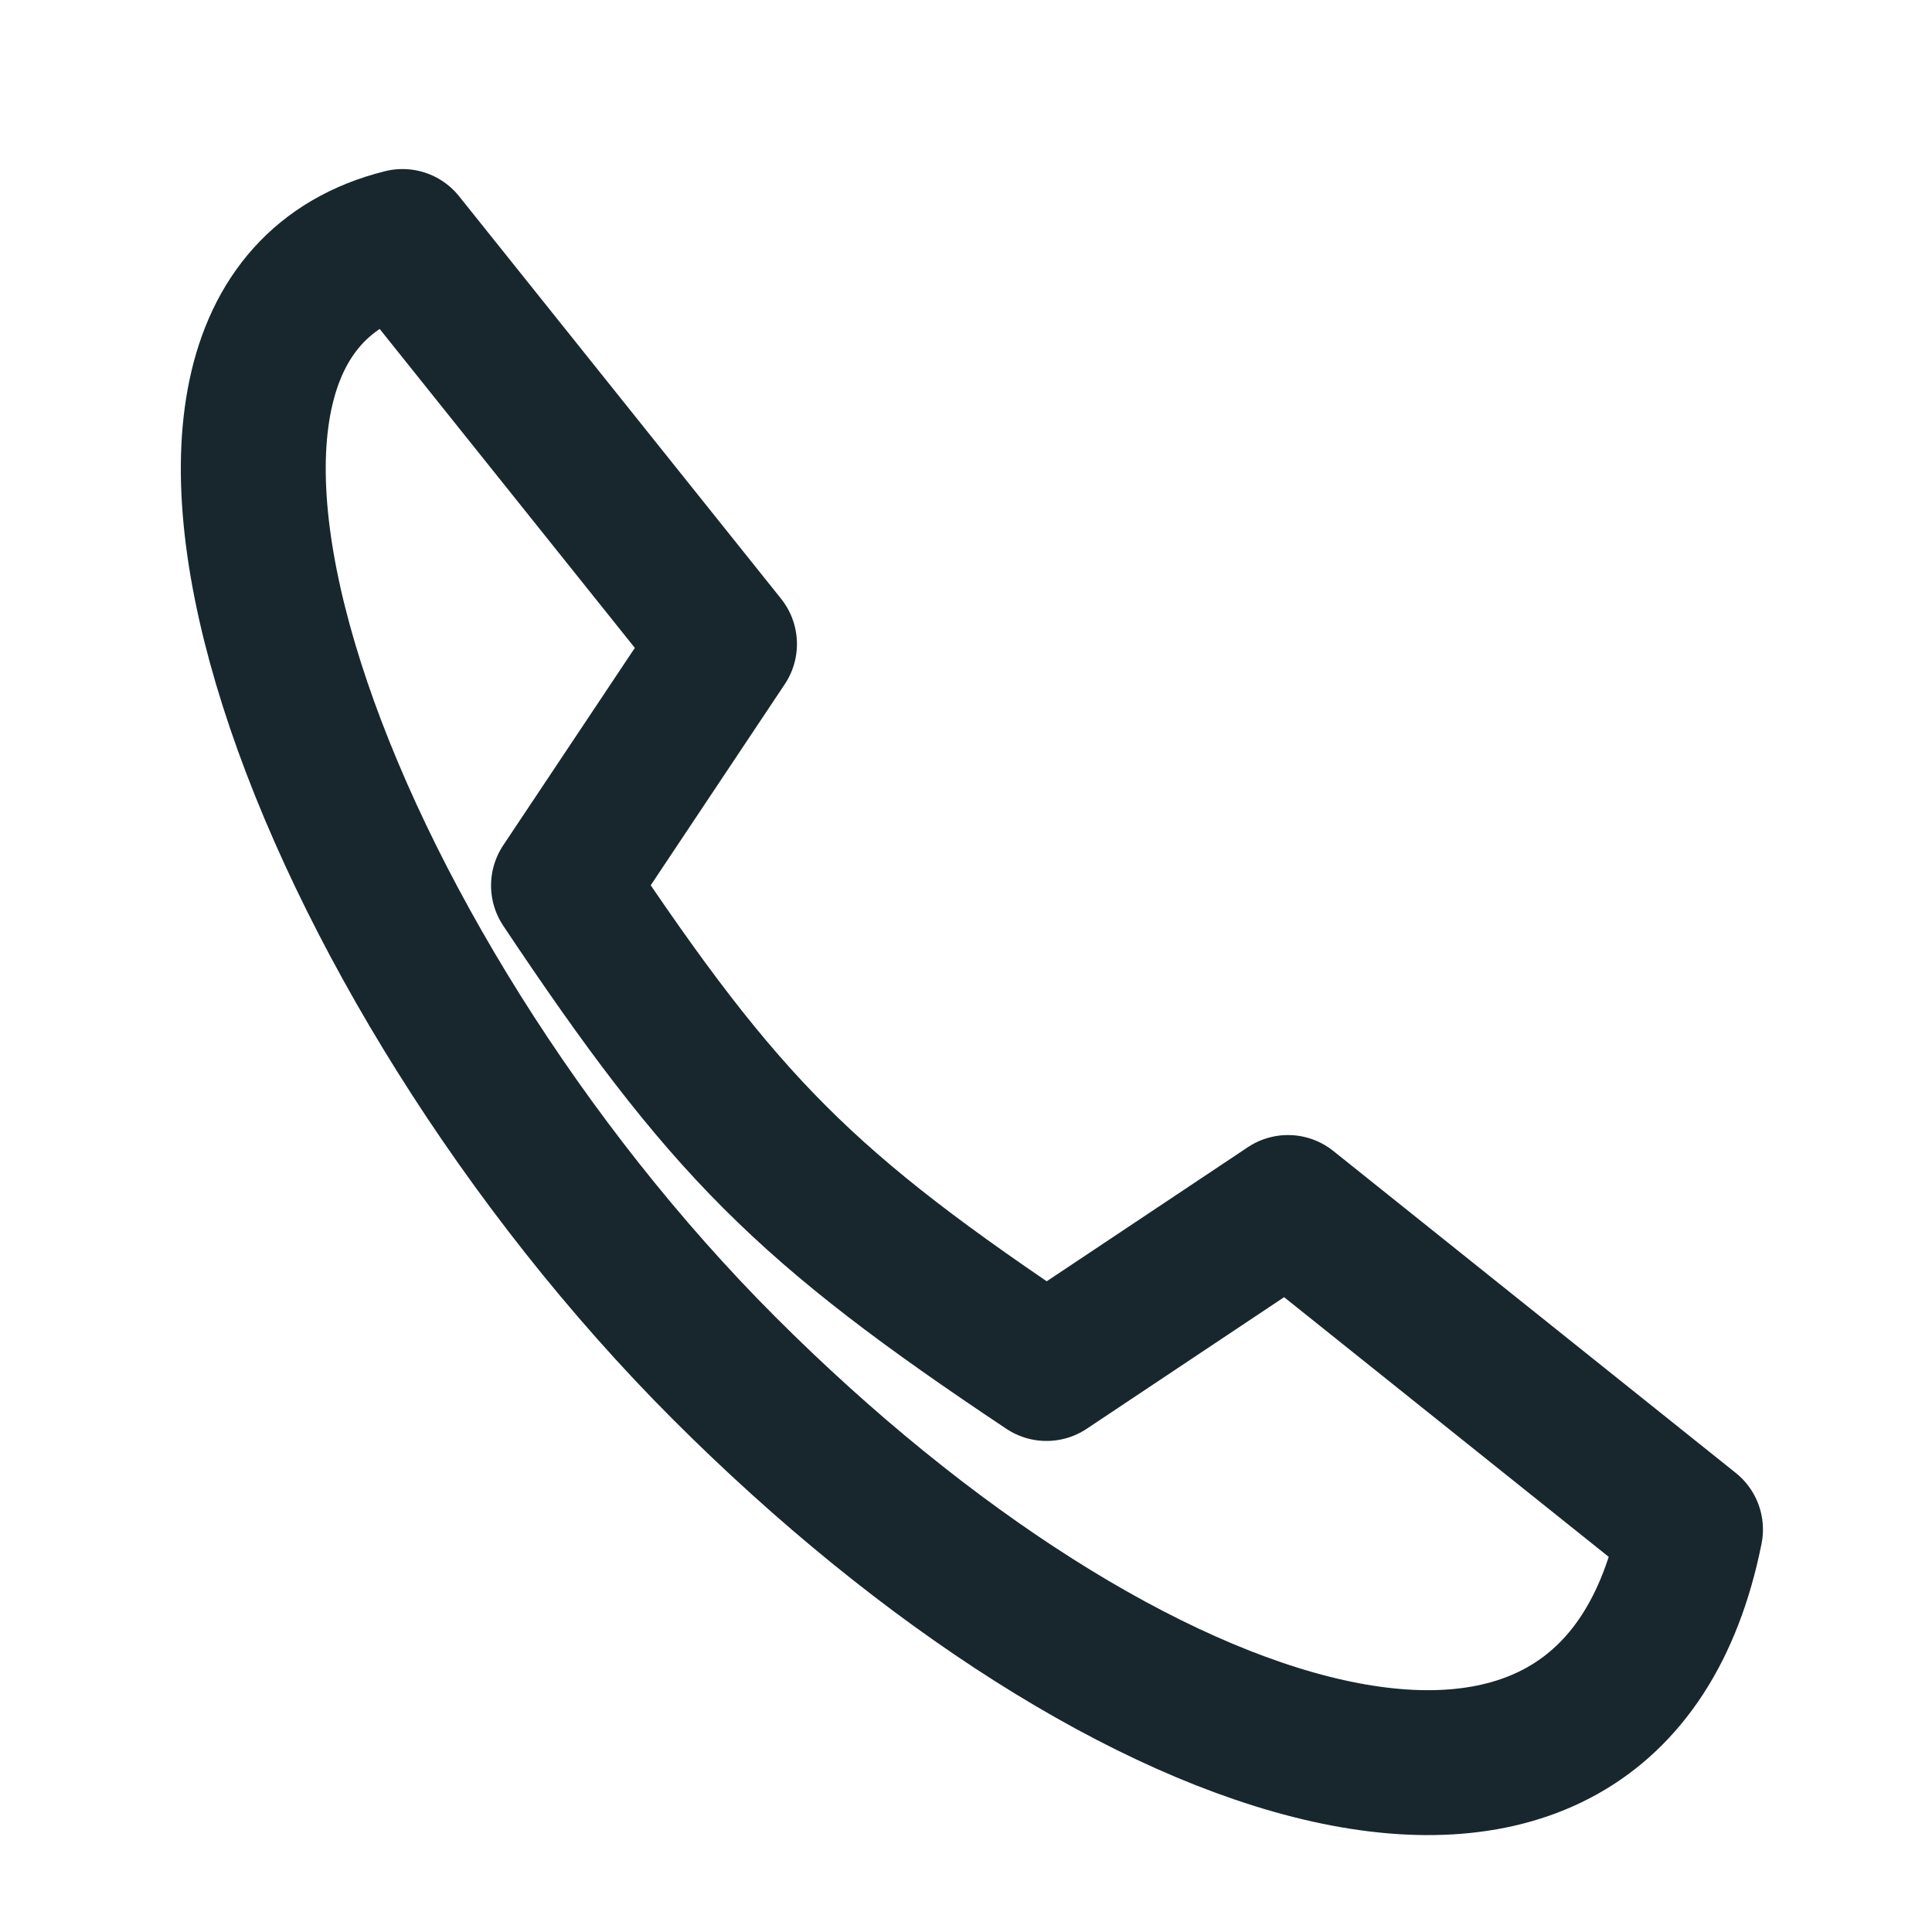
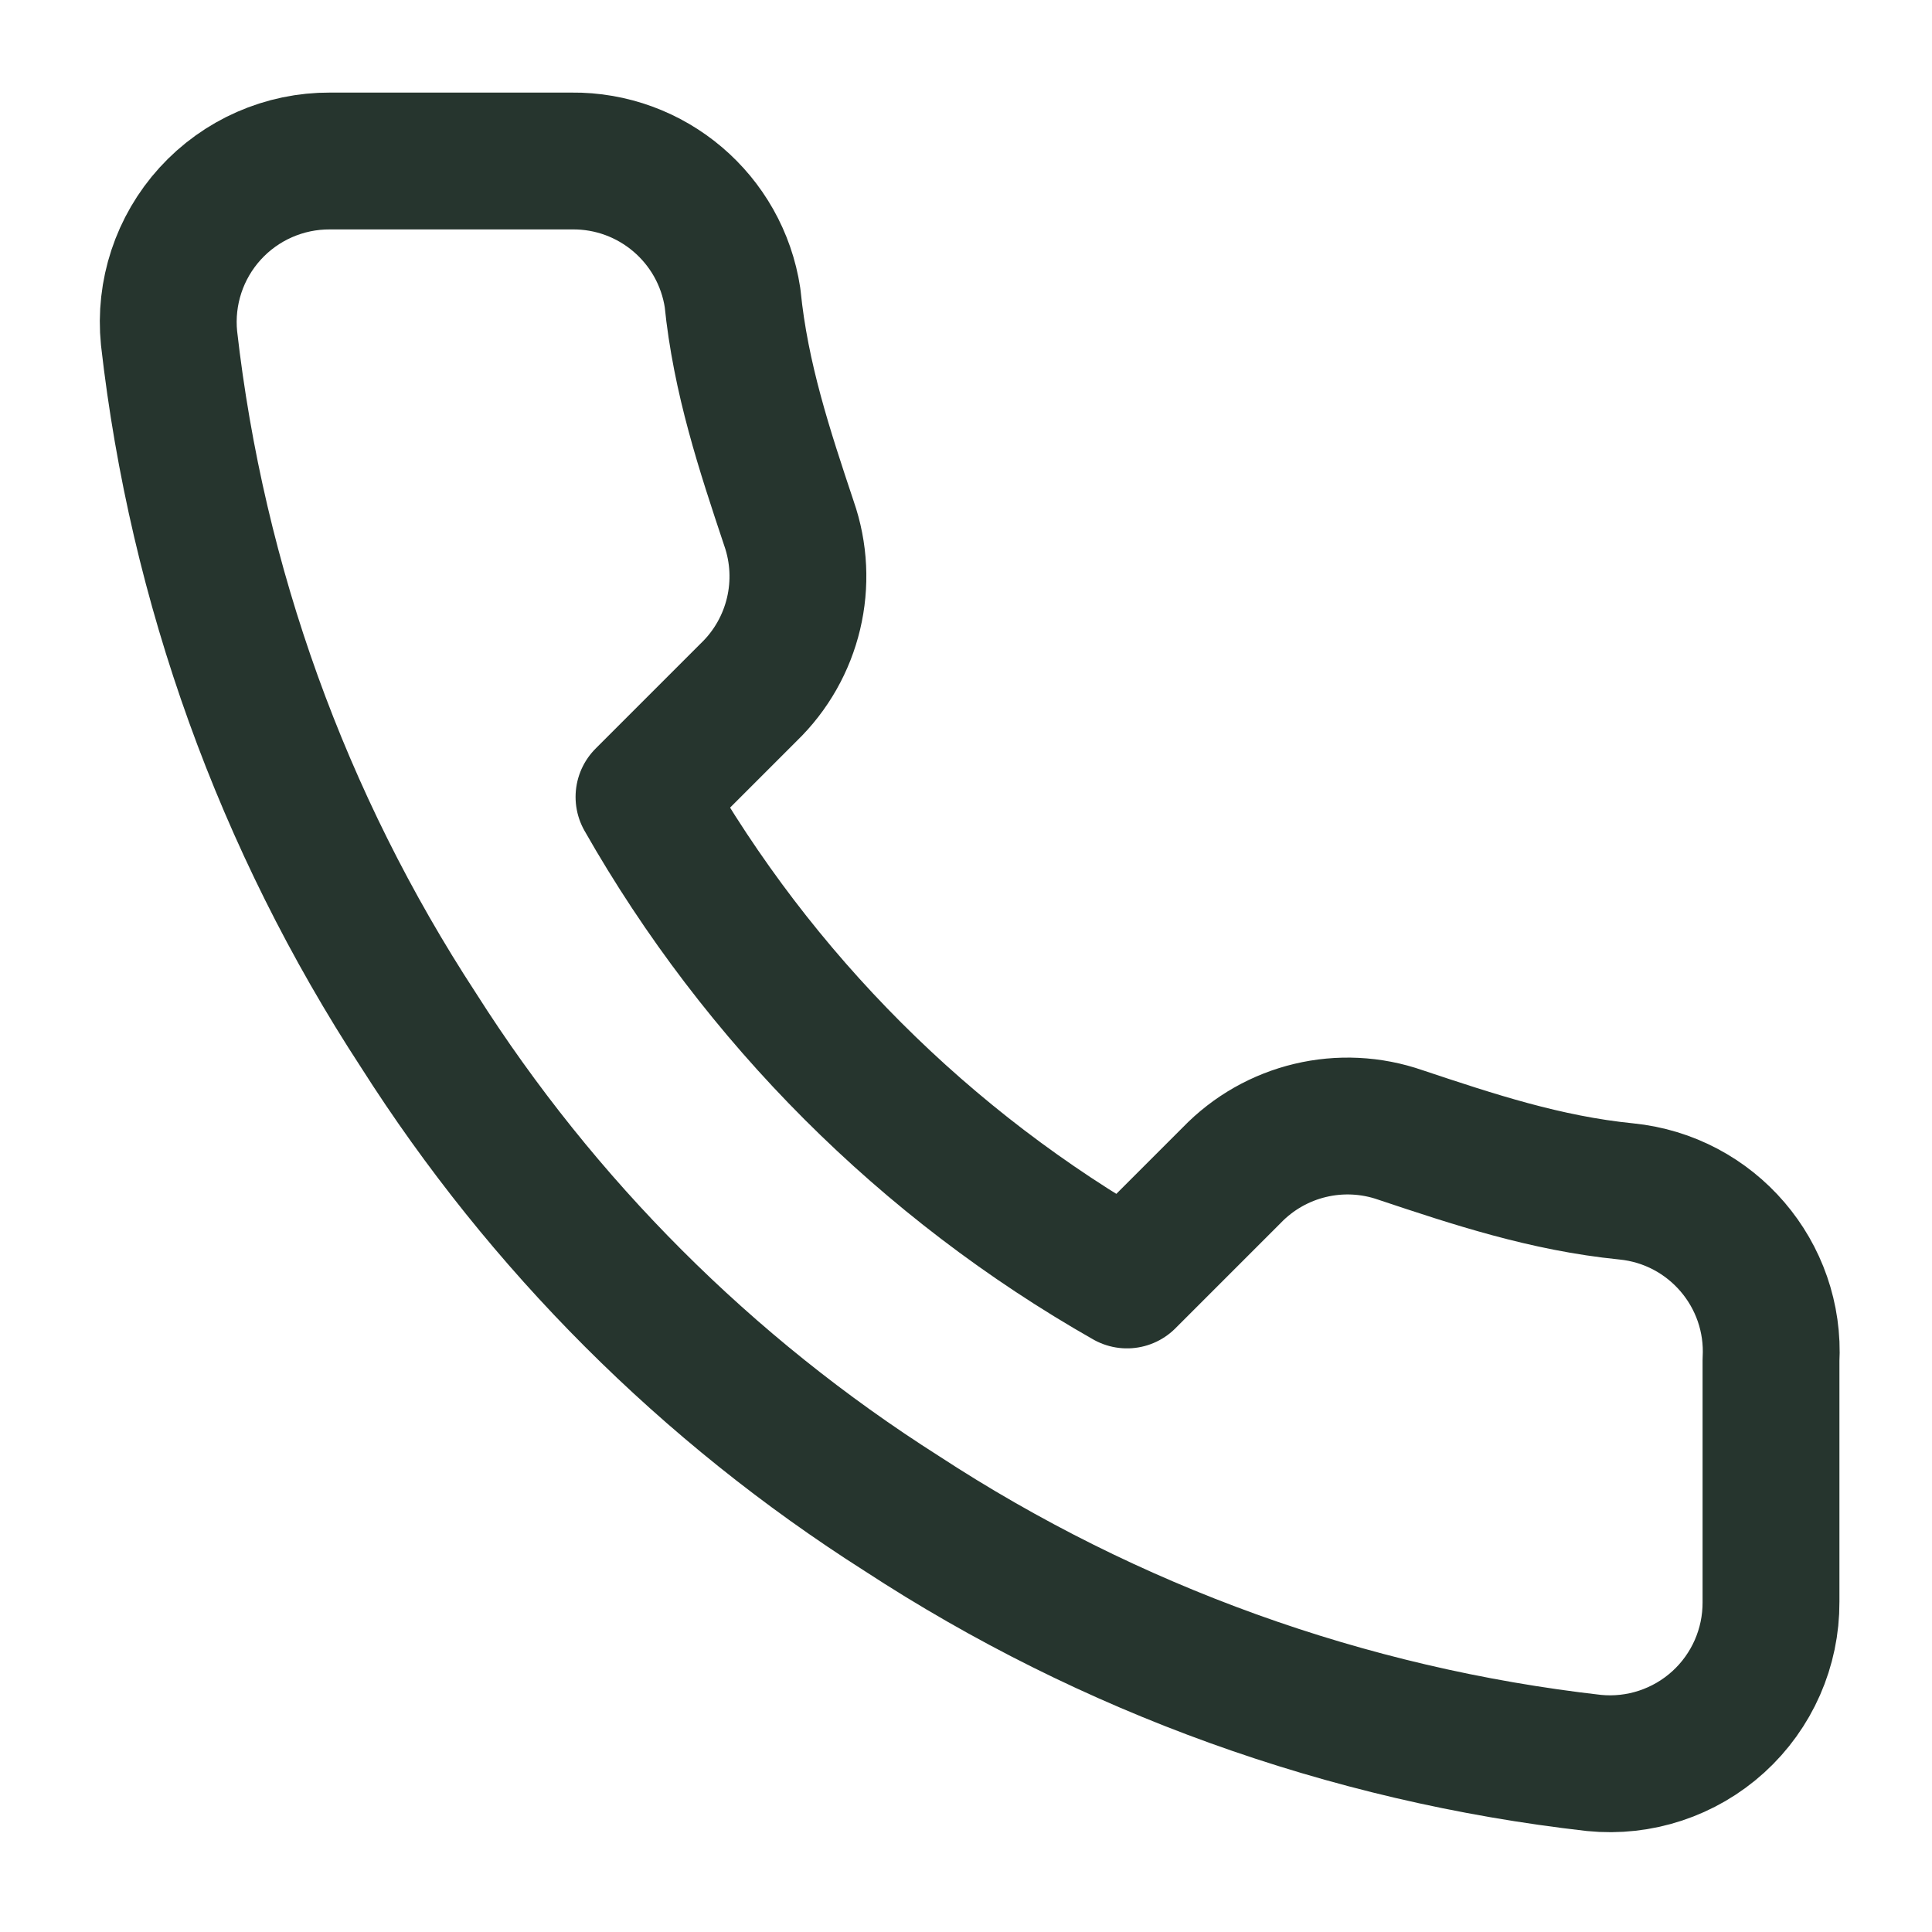
- <svg xmlns="http://www.w3.org/2000/svg" viewBox="0 0 24 24" fill="none" stroke="#17272d" stroke-width="1.8" stroke-linecap="round" stroke-linejoin="round">
-   <path d="m5 3 4 5-2 3c2 3 3 4 6 6l3-2 5 4c-1 5-7 3-12-2S1 4 5 3Z" />
+ <svg xmlns="http://www.w3.org/2000/svg" viewBox="0 0 24 24" fill="none" stroke="#26352e" stroke-width="1.7" stroke-linecap="round" stroke-linejoin="round">
+   <path d="M22 16.9v3a2 2 0 0 1-2.2 2 19.8 19.8 0 0 1-8.6-3.1 19.5 19.5 0 0 1-6-6A19.8 19.8 0 0 1 2.1 4.2 2 2 0 0 1 4.1 2h3a2 2 0 0 1 2 1.7c.1 1 .4 1.9.7 2.8a2 2 0 0 1-.5 2.1L8 9.9a16 16 0 0 0 6 6l1.3-1.3a2 2 0 0 1 2.1-.5c.9.3 1.8.6 2.8.7a2 2 0 0 1 1.8 2.1Z" />
</svg>
